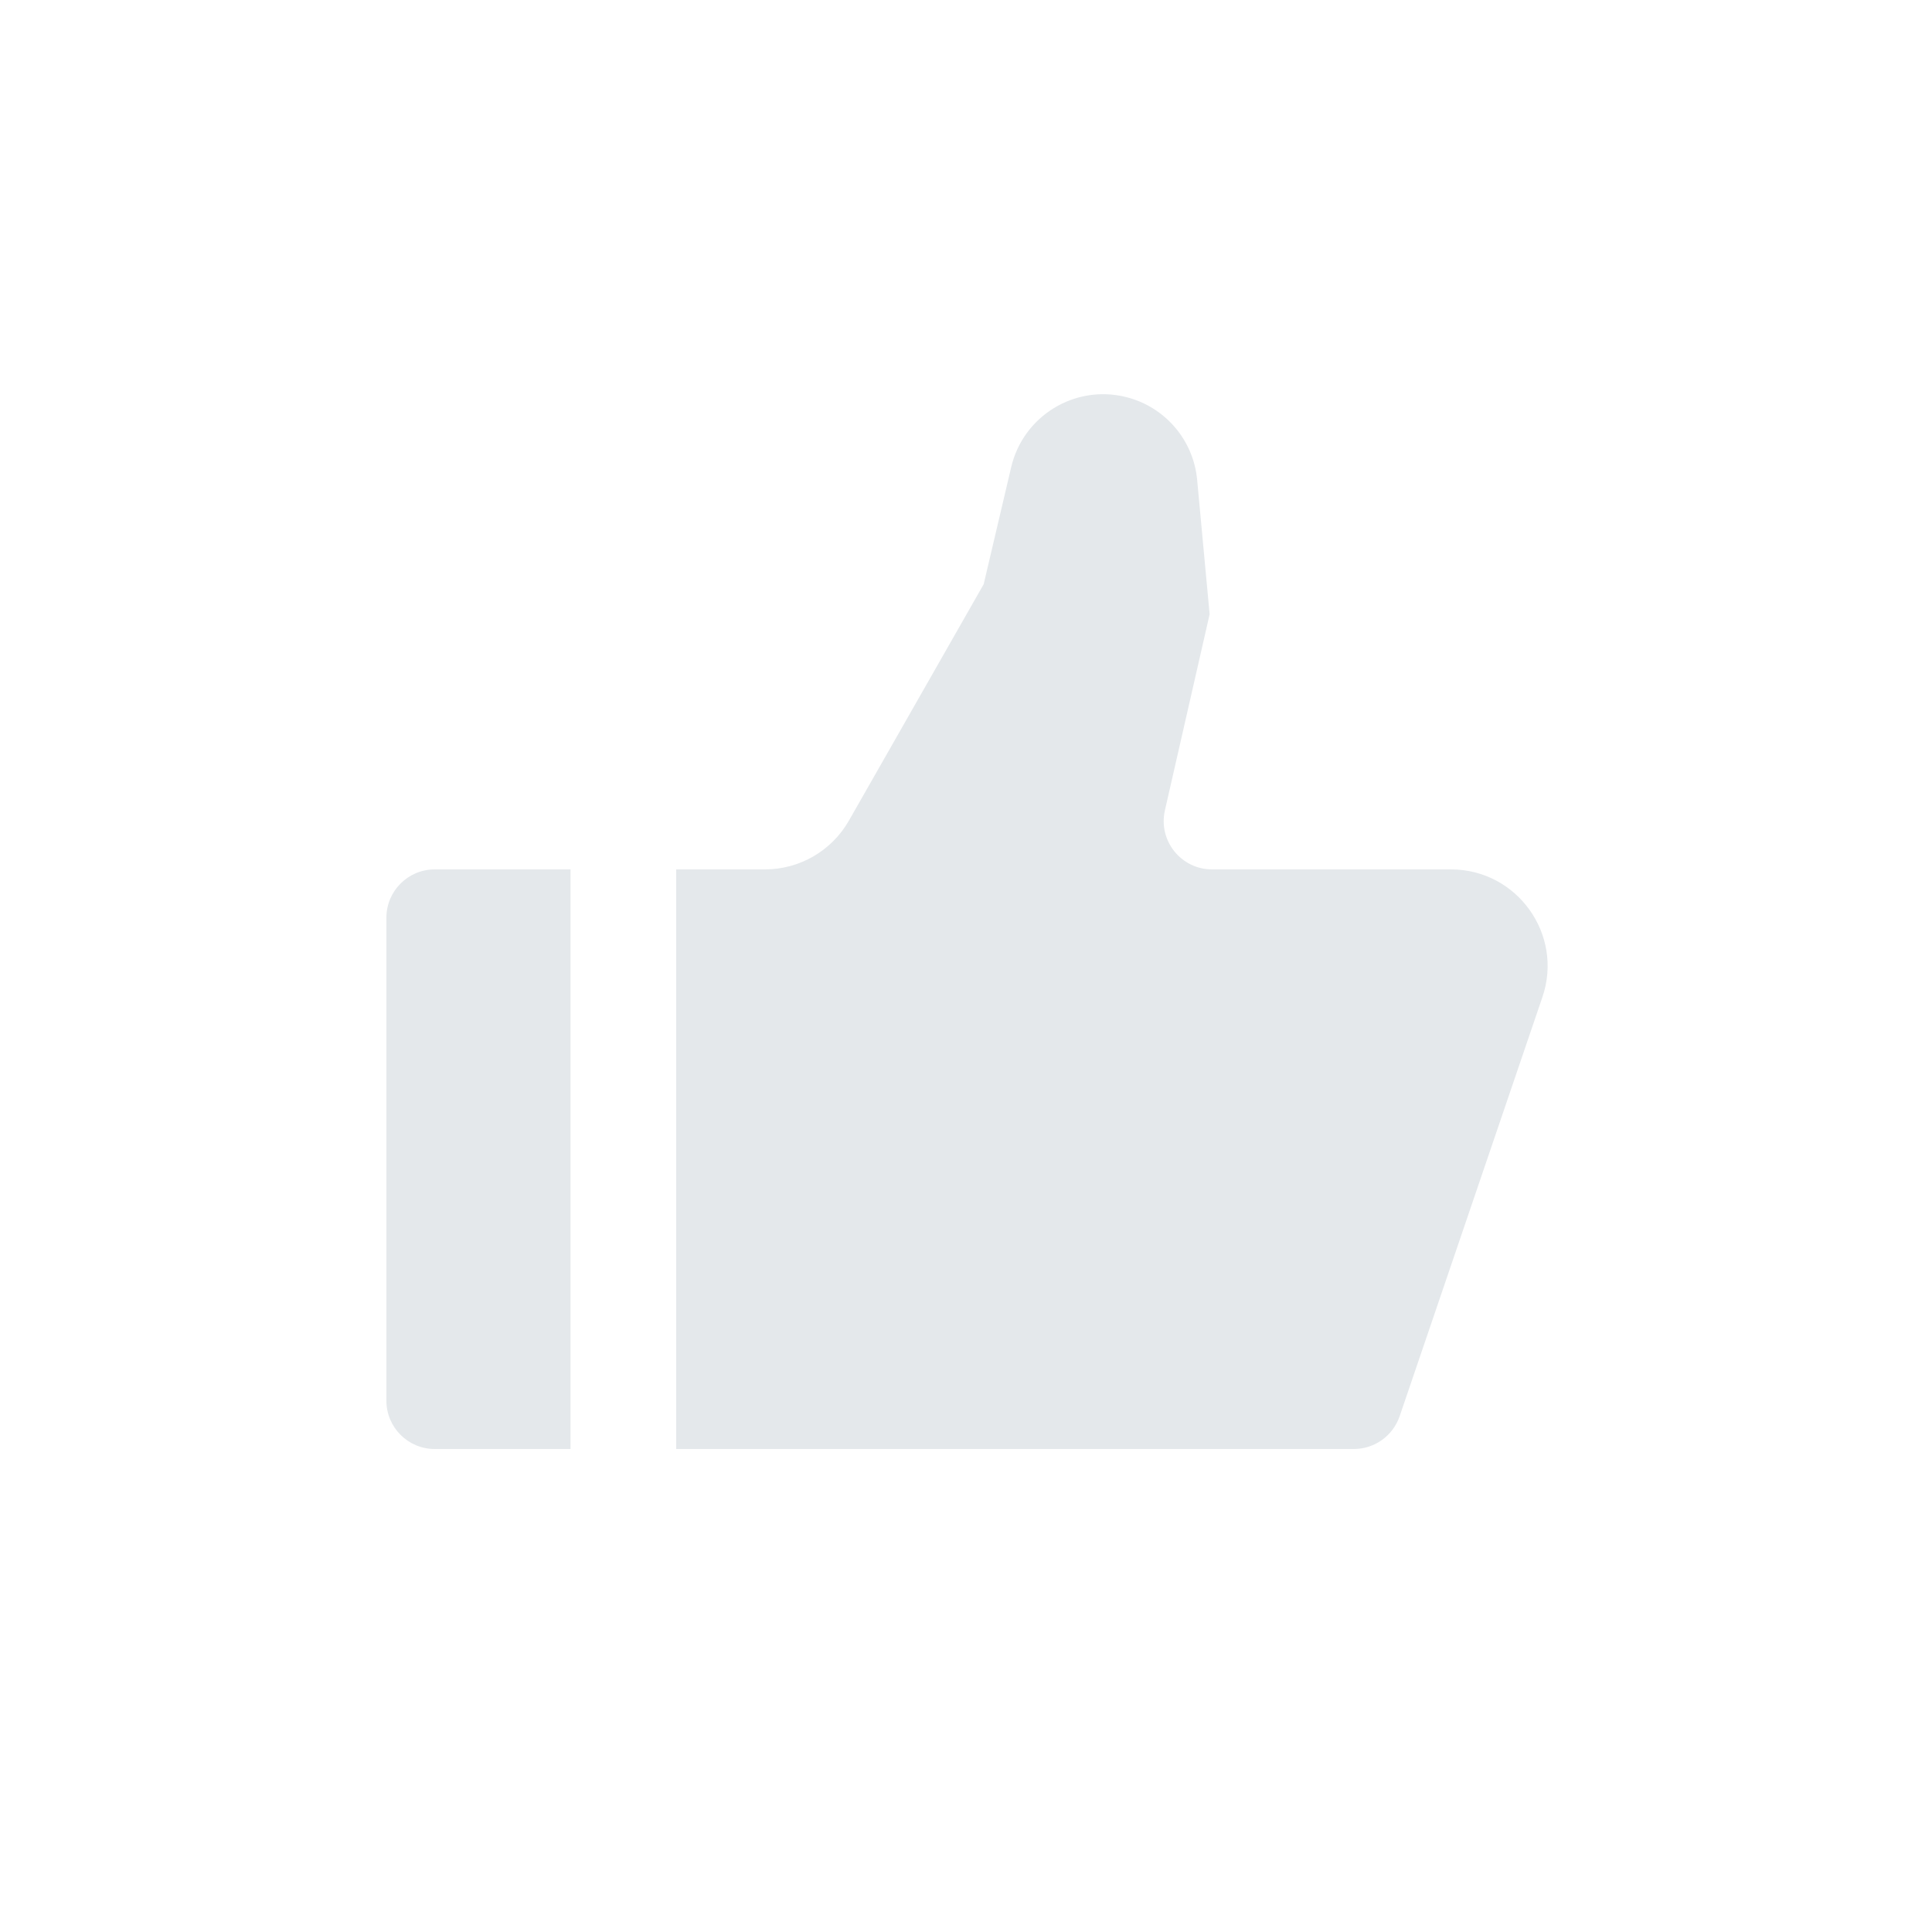
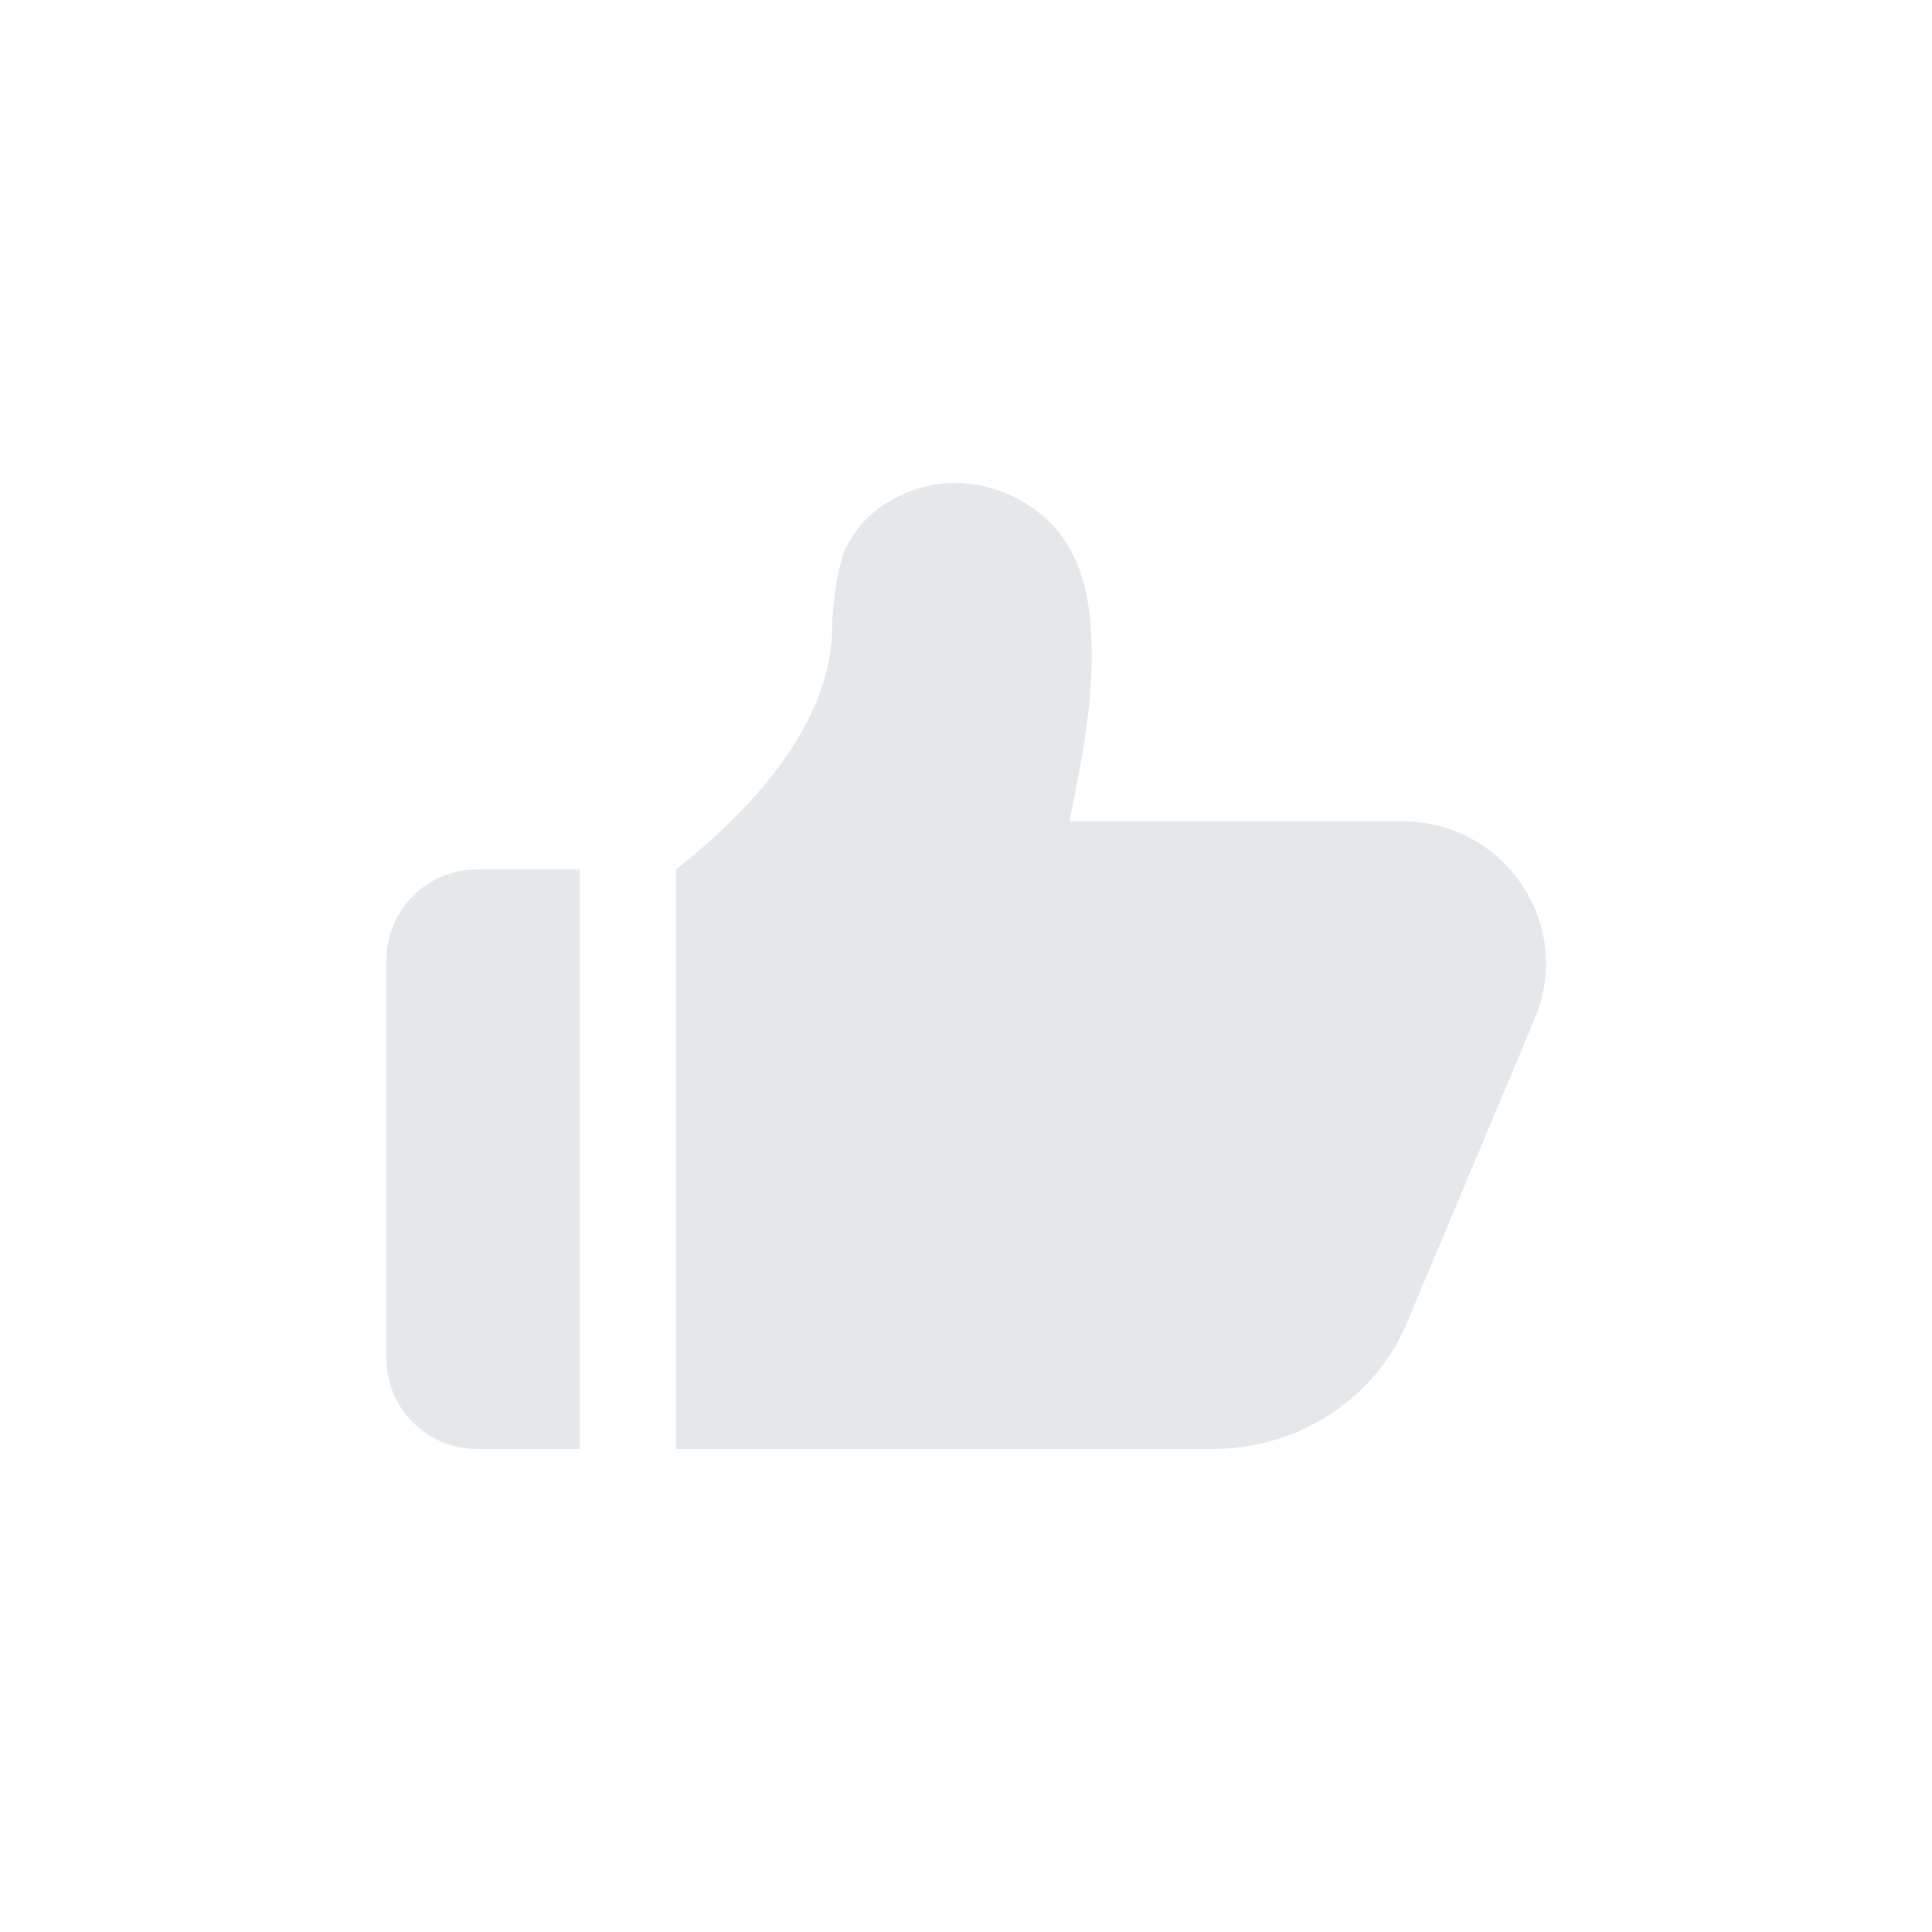
<svg xmlns="http://www.w3.org/2000/svg" width="20" height="20" viewBox="0 0 20 20" fill="none">
-   <path fill-rule="evenodd" clip-rule="evenodd" d="M15.02 9H12.547C12.226 9 11.988 8.702 12.059 8.389L12.522 6.359L12.393 4.969C12.355 4.553 12.057 4.208 11.652 4.109C11.124 3.98 10.593 4.306 10.468 4.835L10.183 6.048L8.788 8.495C8.61 8.807 8.278 9 7.919 9L7 9L7 15H14.015C14.229 15 14.419 14.864 14.489 14.661L15.967 10.322C16.188 9.674 15.705 9 15.02 9ZM5.906 15L5.906 9L4.5 9C4.224 9 4 9.224 4 9.5V14.5C4 14.776 4.224 15 4.5 15L5.906 15Z" fill="#E4E8EB" />
+   <path d="M10.798 5.342C11.202 5.689 11.341 6.24 11.293 7.077C11.26 7.657 11.069 8.5 11.069 8.5H14.5C15.594 8.5 16.294 9.58 15.888 10.546L14.559 13.706C14.23 14.487 13.434 15 12.549 15H7V9C7.517 8.586 8.616 7.637 8.616 6.47C8.616 6.256 8.677 5.858 8.737 5.717C8.856 5.44 9.082 5.204 9.466 5.07C9.876 4.926 10.398 4.999 10.798 5.342Z" fill="#E4E8EB" />
+   <path d="M4 9.938C4 9.42 4.42 9 4.938 9H6L6 15H4.938C4.42 15 4 14.58 4 14.062V9.938Z" fill="#E4E8EB" />
</svg>
